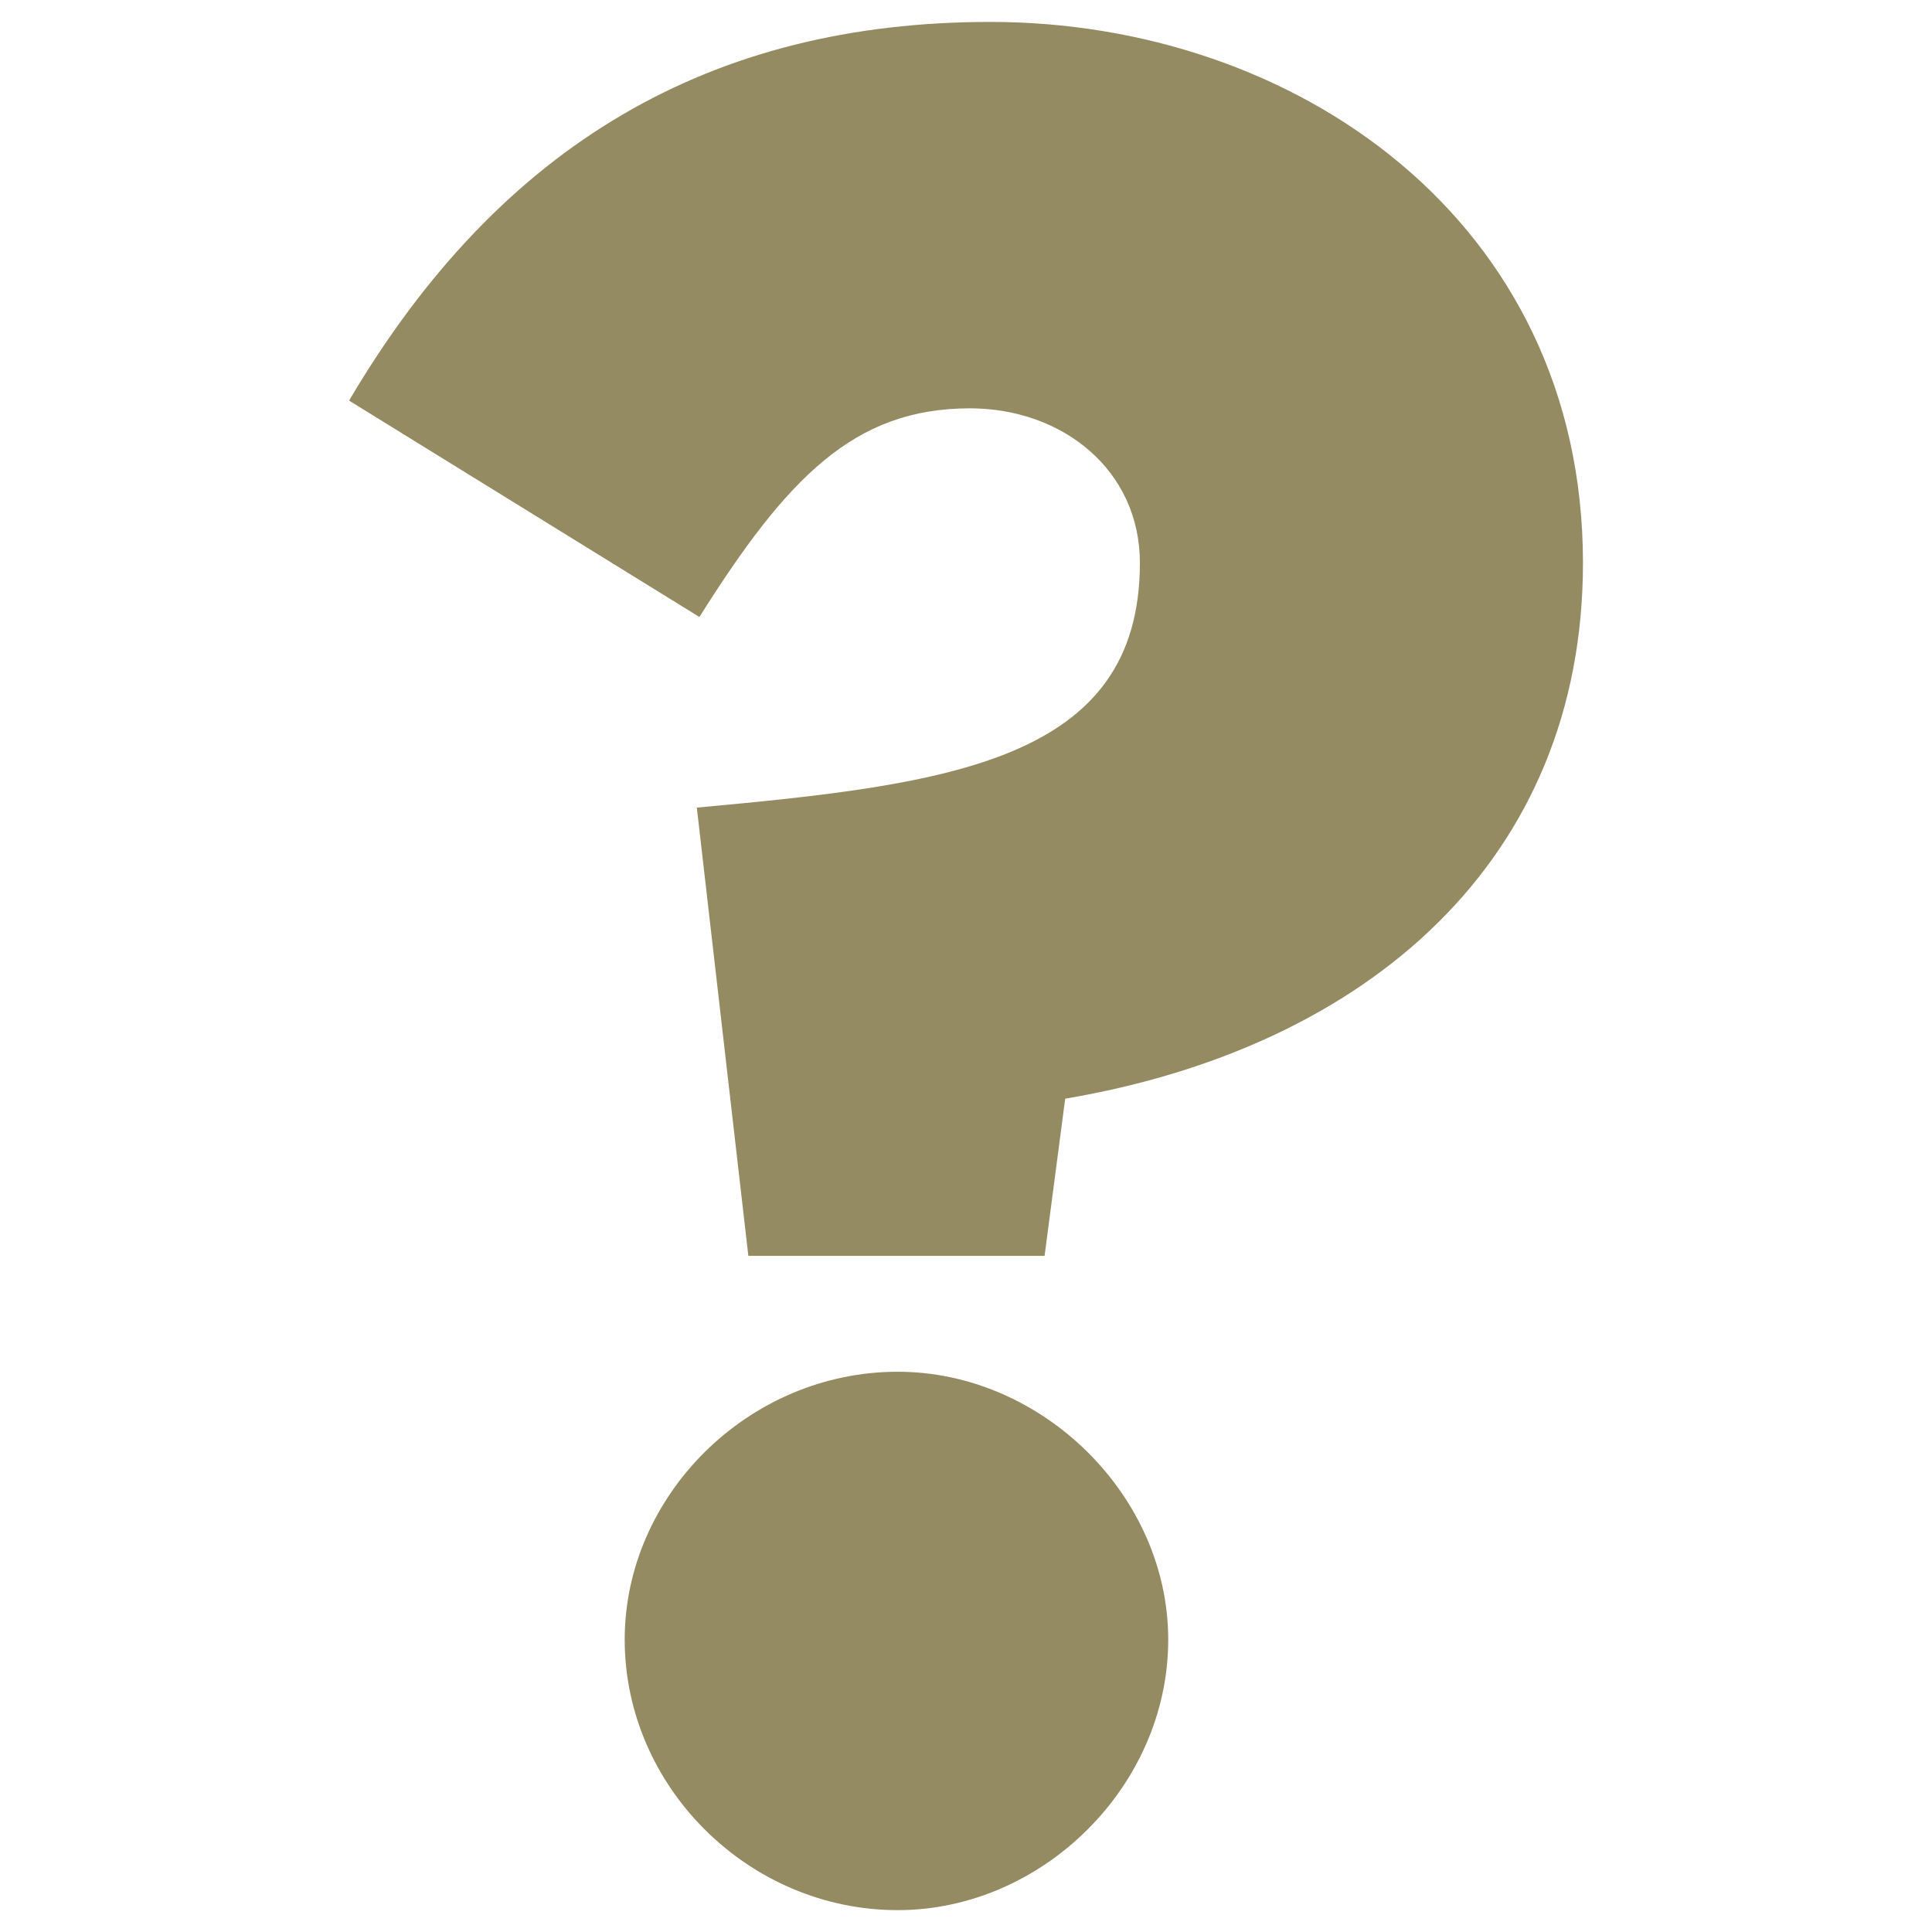
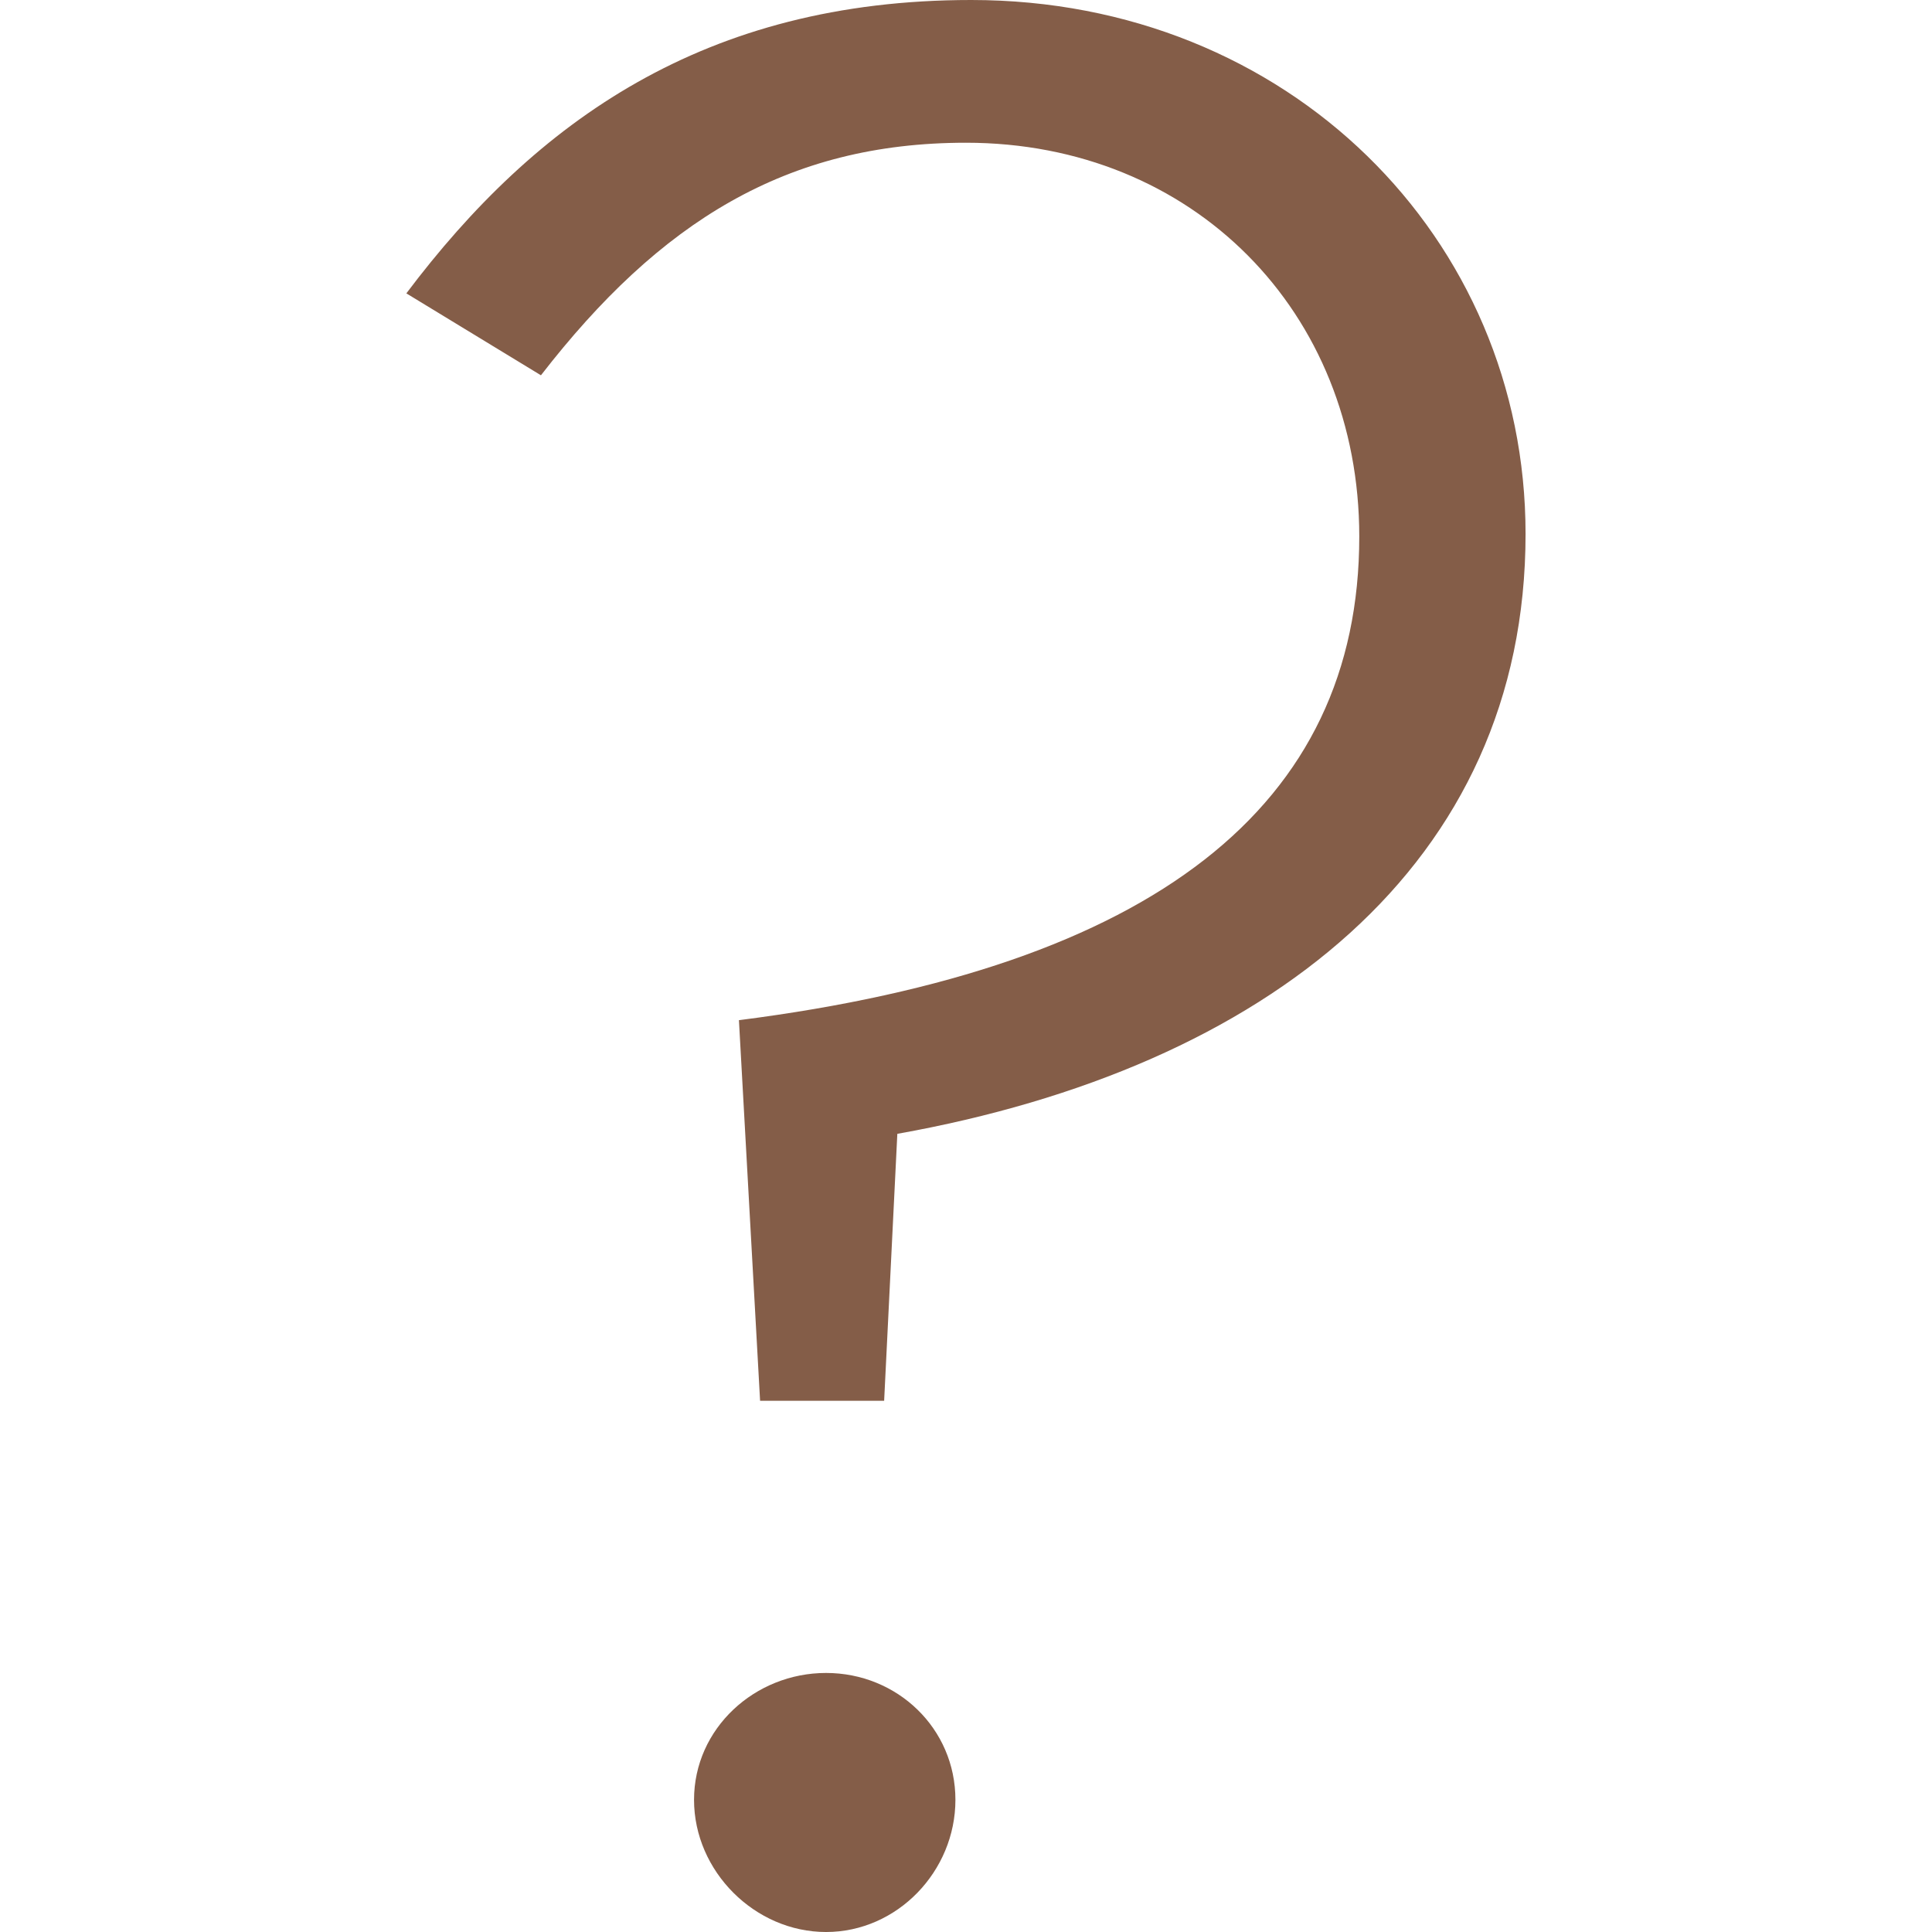
<svg xmlns="http://www.w3.org/2000/svg" version="1.1" id="svg1" width="24" height="24" viewBox="0 0 24 24">
  <defs id="defs9" />
  <g id="g4685">
    <g aria-label="?" style="font-style:normal;font-variant:normal;font-weight:800;font-stretch:normal;font-size:32px;line-height:1.25;font-family:Marianne;-inkscape-font-specification:'Marianne Ultra-Bold';letter-spacing:0px;word-spacing:0px;fill:#000000;fill-opacity:1;stroke:none" id="text820" transform="translate(-4.982835,11.68637)">
-       <path d="m 14.279,3.914 h 3.68 l 0.256,-1.952 c 3.776,-0.64 6.432,-2.976 6.432,-6.656 0,-4.256 -3.584,-6.72 -7.36,-6.72 -3.456,0 -6.08,1.504 -7.968,4.704 l 4.352,2.688 c 1.088,-1.728 1.92,-2.592 3.36,-2.592 1.152,0 2.112,0.768 2.112,1.92 0,2.464 -2.368,2.752 -5.504,3.04 z m 1.856,8.128 c 1.792,0 3.36,-1.536 3.36,-3.36 0,-1.792 -1.568,-3.328 -3.36,-3.328 -1.856,0 -3.392,1.536 -3.392,3.328 0,1.824 1.536,3.36 3.392,3.36 z" style="fill:#958b62" id="path822" />
+       <g aria-label="?" id="text36920" style="font-size:32.832px;fill:#bb8568;stroke-linecap:round;stroke-linejoin:round;fill-opacity:1">
+         <g aria-label="?" transform="scale(0.9993702,1.00063)" id="text48625" style="font-weight:normal;font-size:32.811px;-inkscape-font-specification:Marianne;fill:#845d48;stroke:#f7ebe5;stroke-width:1">
+           <path d="m 14.434,5.711 h 1.542 l 0.164,-3.314 c 4.594,-0.82 7.809,-3.347 7.809,-7.448 0,-3.675 -2.953,-6.628 -6.89,-6.628 -3.314,0 -5.414,1.509 -7.022,3.642 l 1.673,1.017 c 1.476,-1.903 3.051,-2.887 5.283,-2.887 2.822,0 4.889,2.1 4.889,4.889 0,3.347 -2.559,5.348 -7.711,6.004 z m 0.82,6.595 c 0.886,0 1.608,-0.755 1.608,-1.641 0,-0.886 -0.722,-1.575 -1.608,-1.575 -0.886,0 -1.641,0.689 -1.641,1.575 0,0.886 0.755,1.641 1.641,1.641 z" style="font-weight:300;-inkscape-font-specification:'Marianne Light';stroke:none" id="path59981" />
+         </g>
+       </g>
    </g>
  </g>
</svg>
